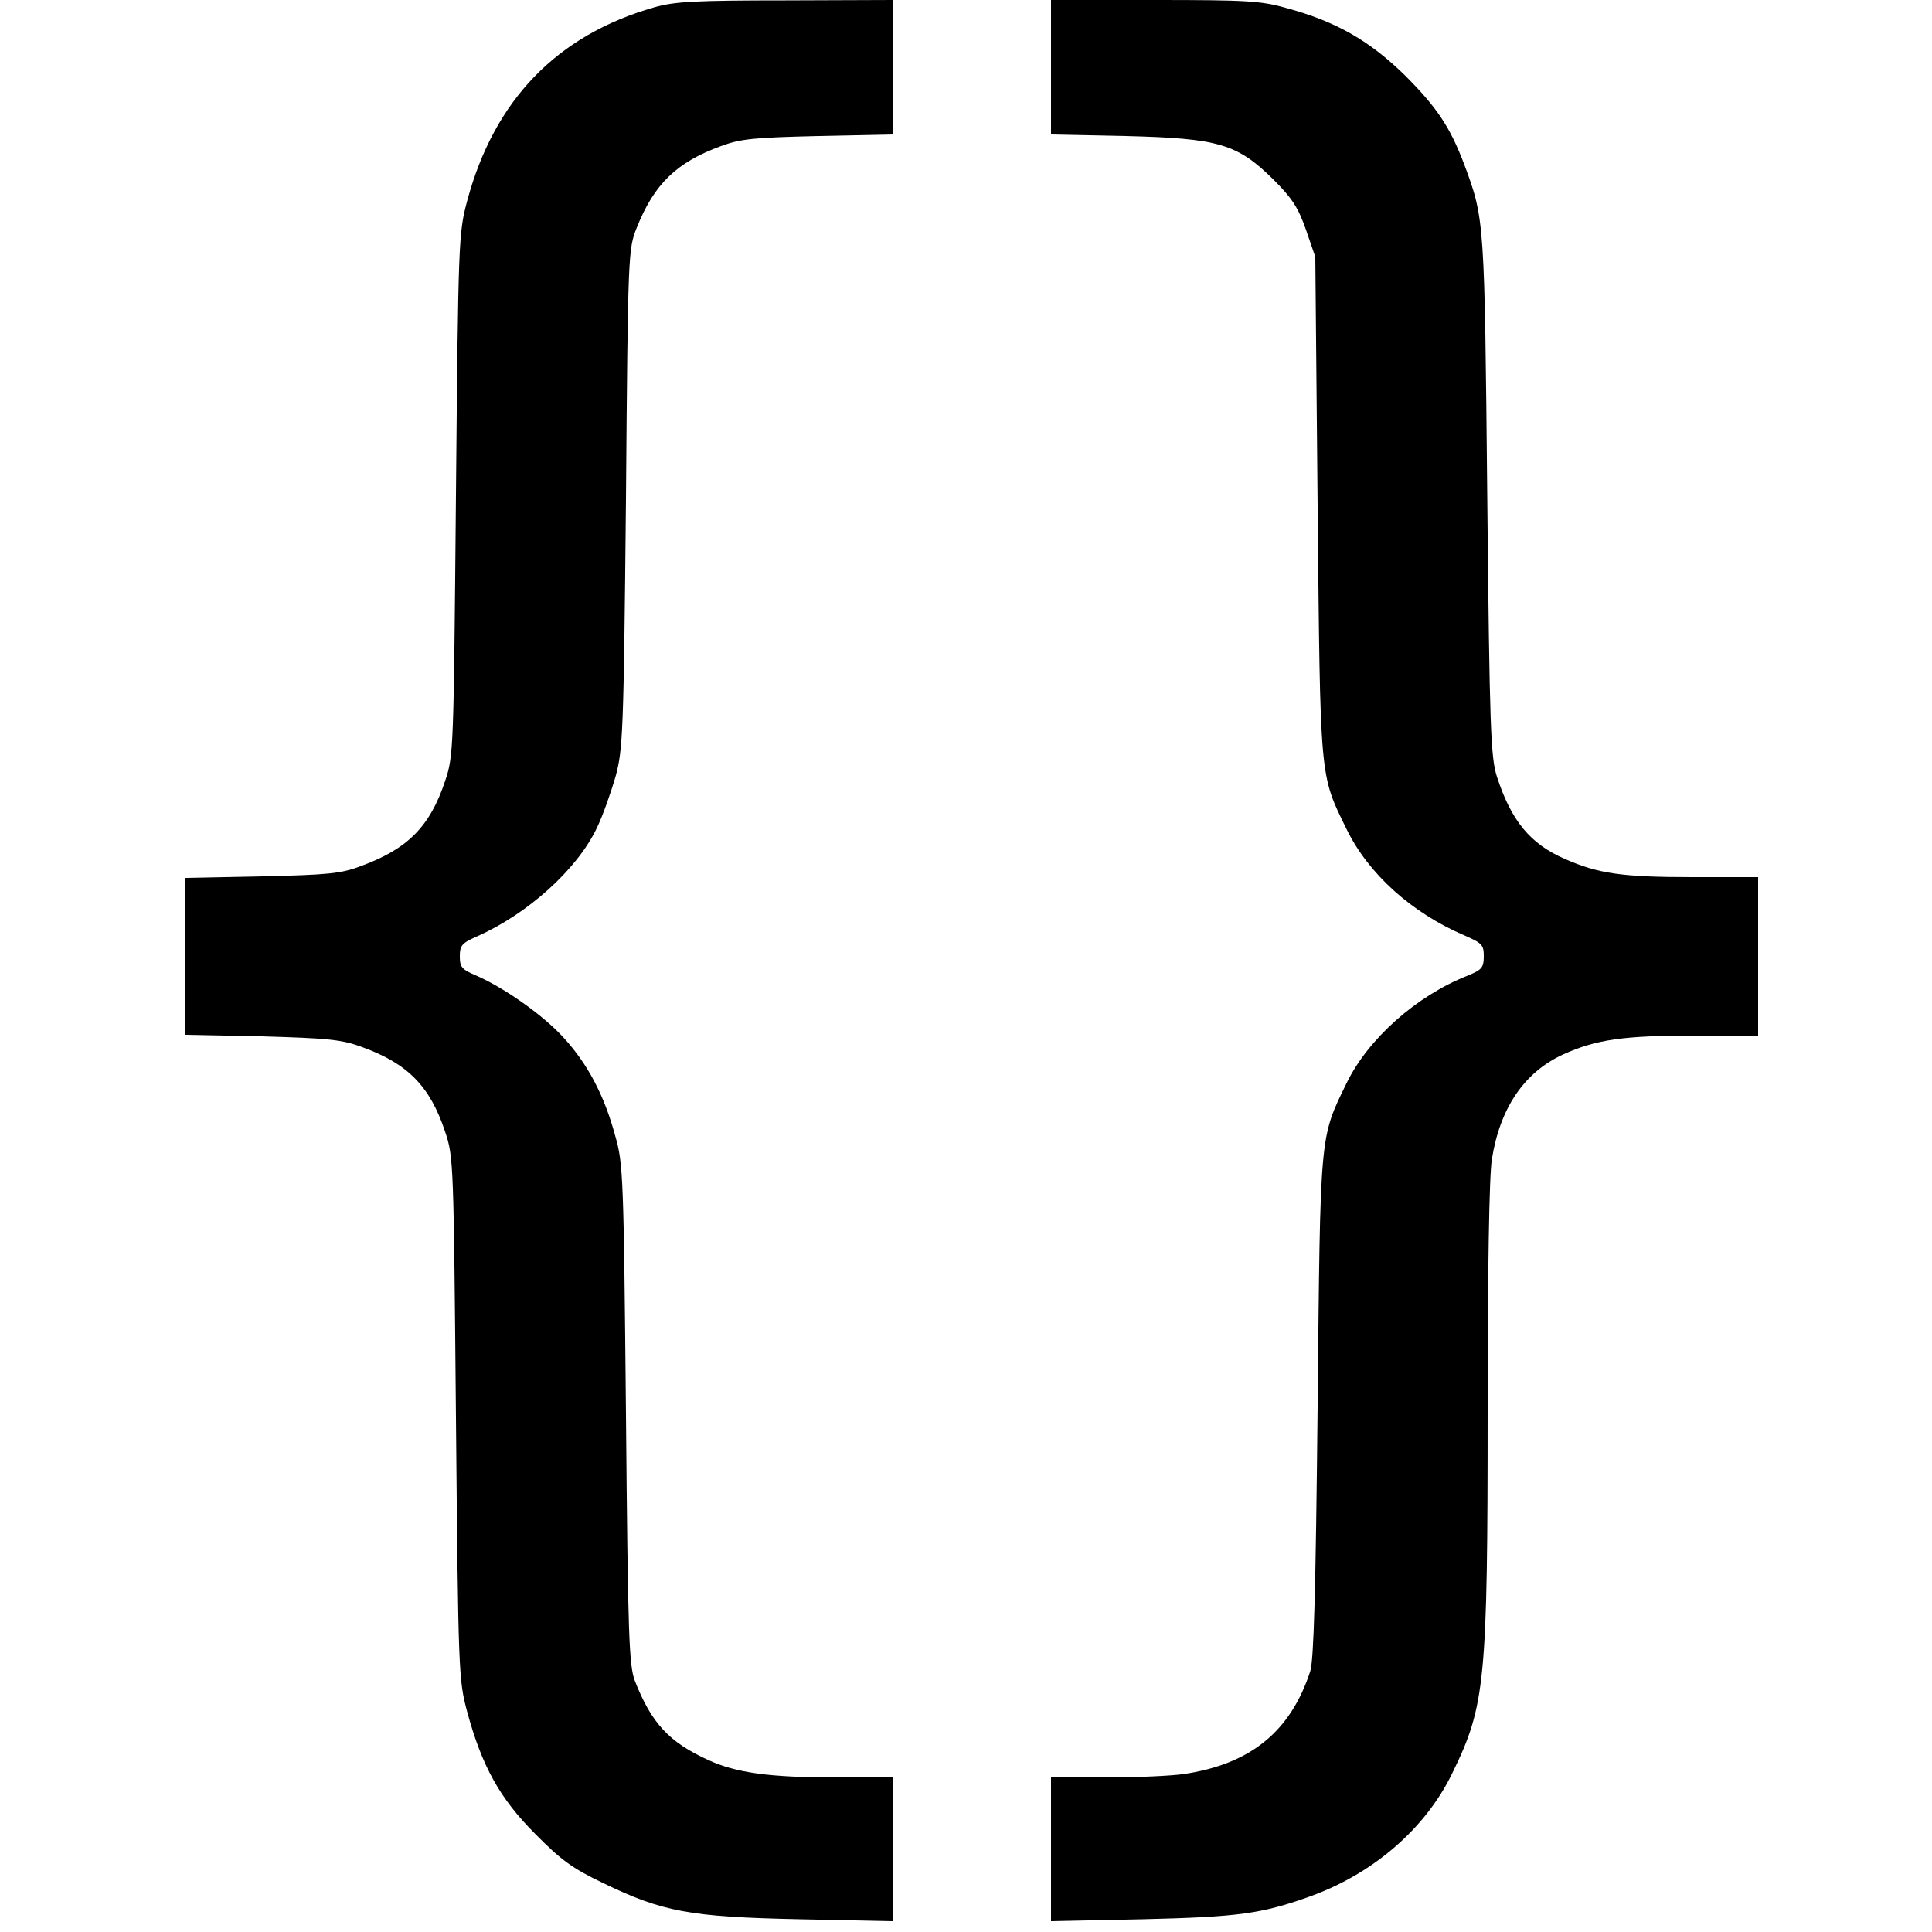
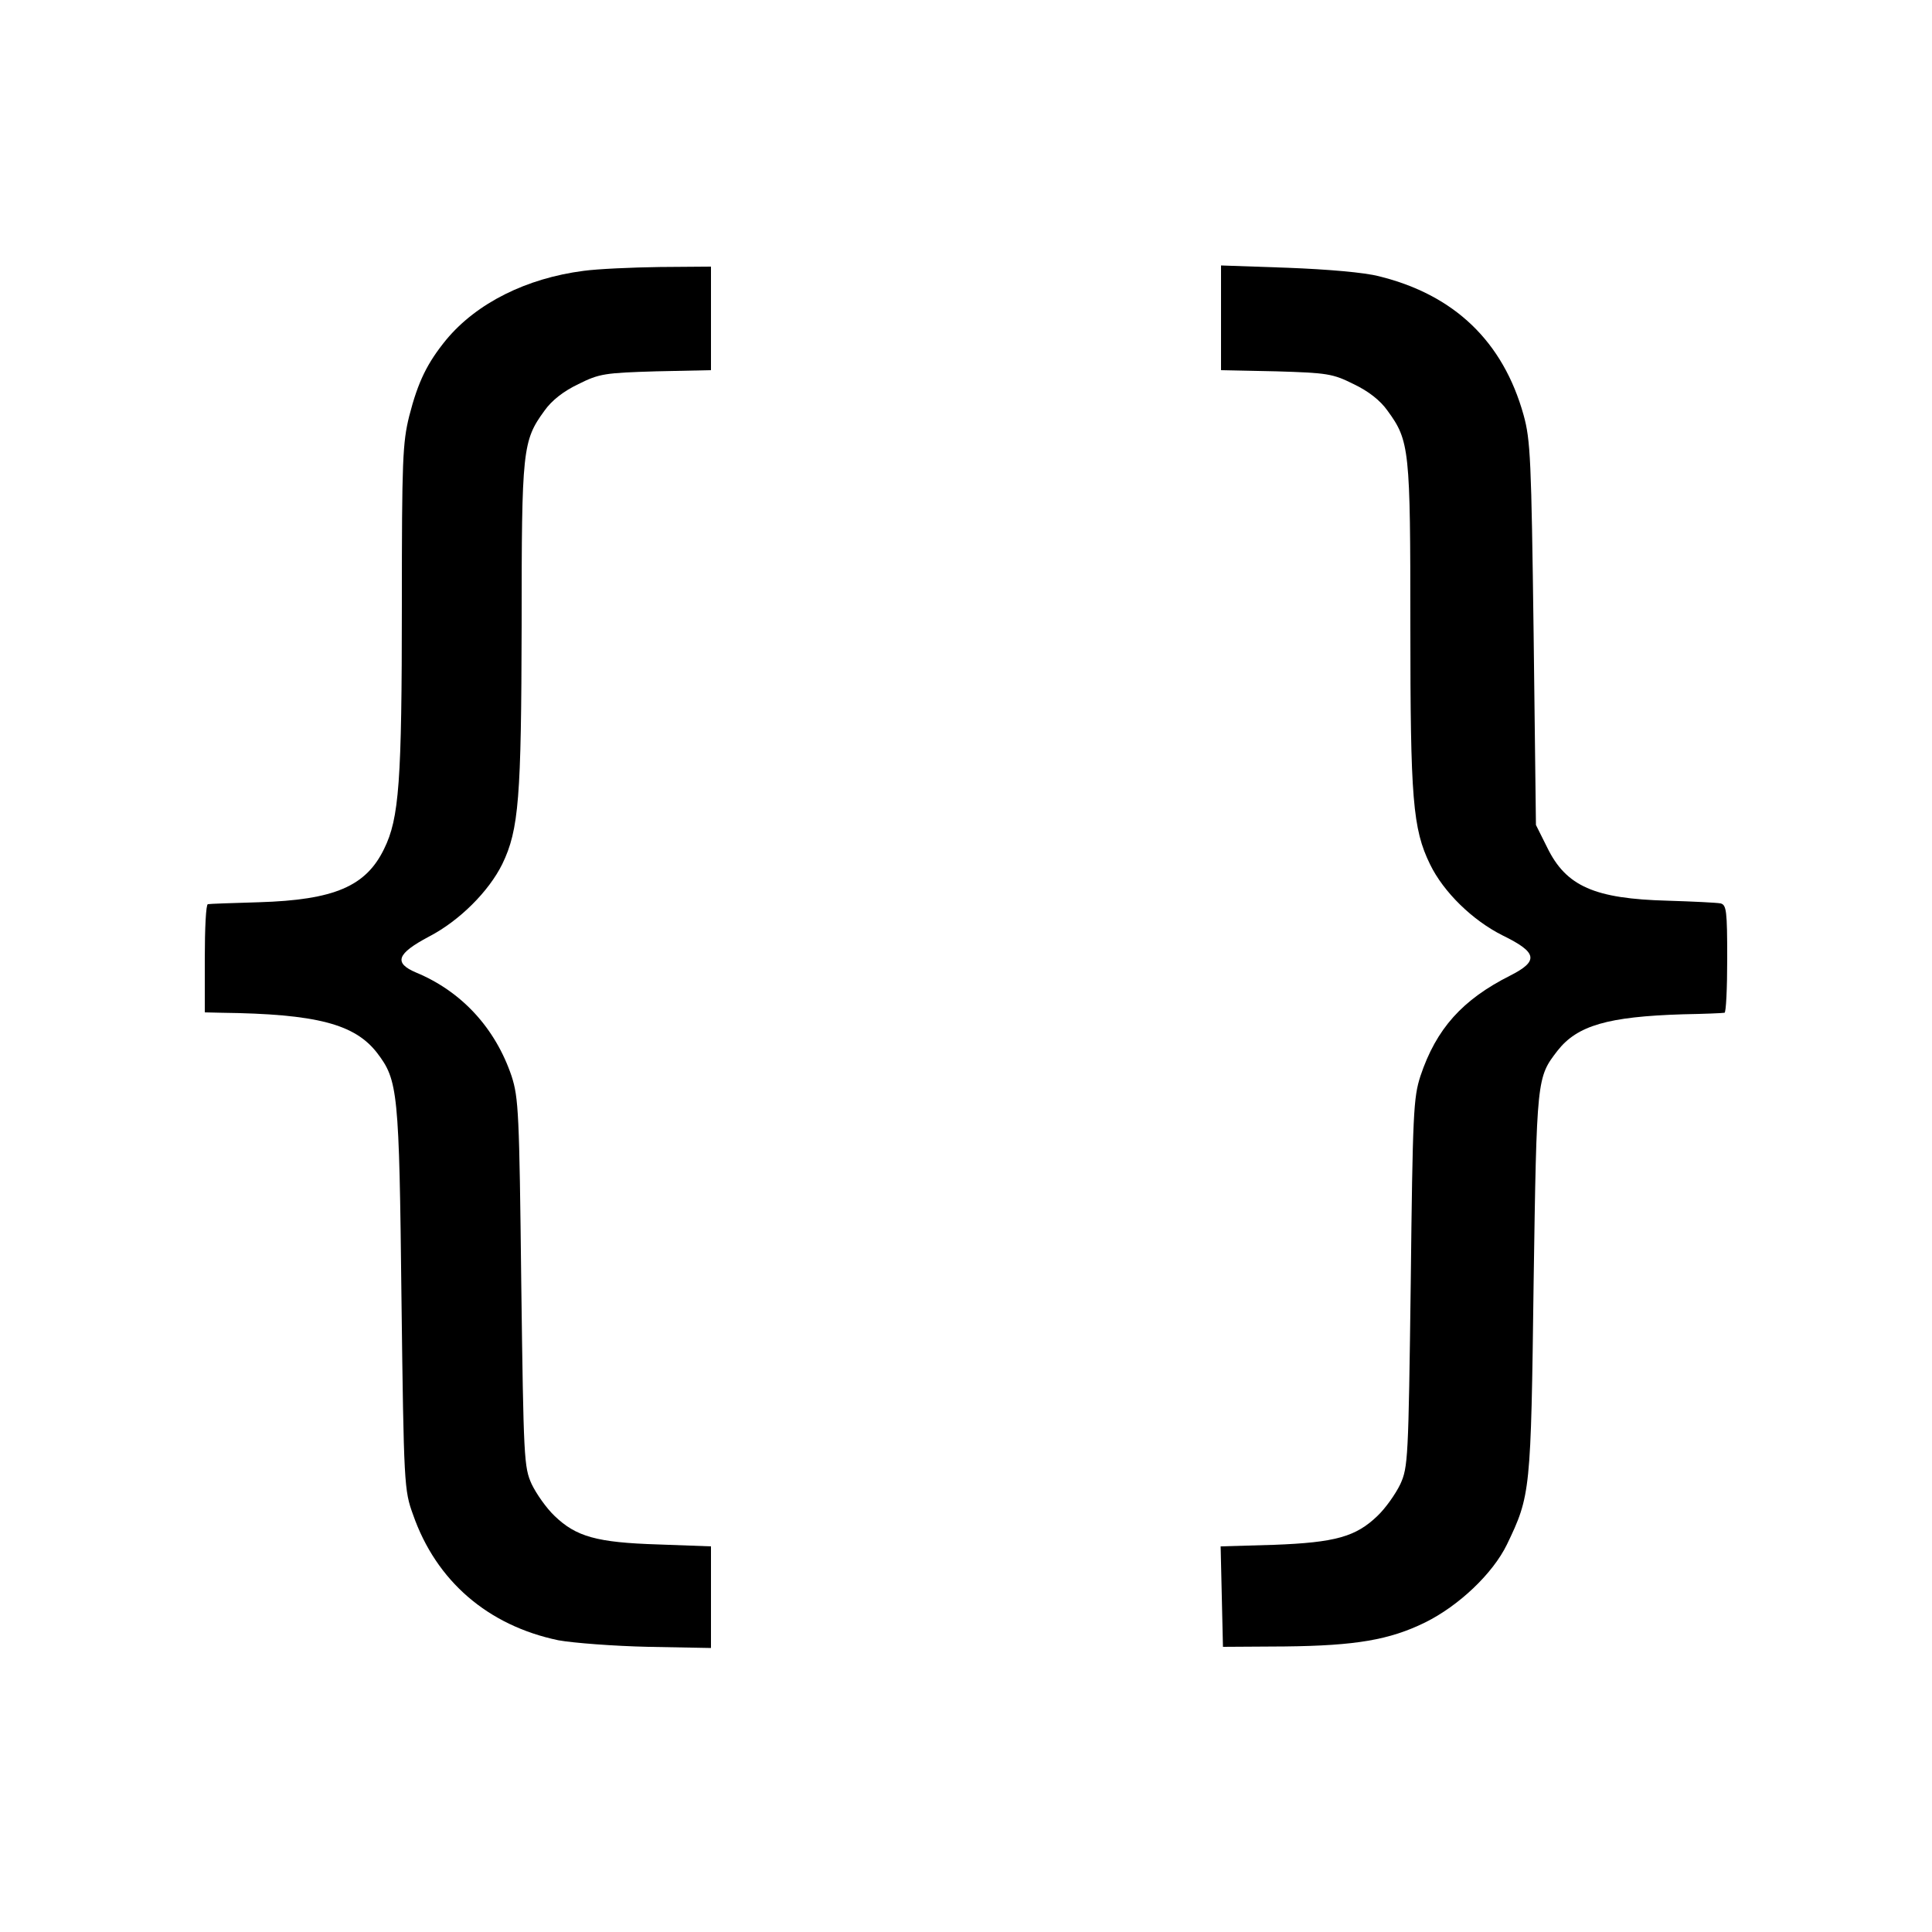
<svg xmlns="http://www.w3.org/2000/svg" version="1.0" width="500pt" height="500pt" viewBox="0 0 500 500" preserveAspectRatio="xMidYMid meet">
  <g transform="translate(0,500) scale(0.1,-0.1)" fill="#000000" stroke="none">
-     <path d="M1693 4981 c-252 -72 -414 -240 -484 -501 -22 -83 -23 -98 -29 -760 -6 -660 -6 -676 -28 -741 -39 -118 -97 -176 -217 -220 -52 -20 -85 -23 -257 -27 l-198 -4 0 -203 0 -203 198 -4 c169 -5 205 -8 257 -27 120 -43 178 -102 217 -220 22 -65 22 -81 28 -741 6 -663 7 -677 29 -760 38 -140 84 -224 176 -316 67 -68 96 -89 175 -127 155 -75 225 -88 508 -94 l242 -5 0 186 0 186 -147 0 c-172 0 -258 12 -330 45 -101 46 -147 95 -190 205 -15 40 -18 110 -23 690 -6 615 -7 649 -28 721 -28 104 -71 185 -132 252 -53 59 -154 130 -227 162 -38 16 -43 22 -43 50 0 28 5 34 43 51 132 58 261 174 312 282 15 31 36 91 48 132 19 71 21 108 27 720 5 639 6 646 28 701 45 113 103 169 218 211 51 19 86 22 252 26 l192 4 0 174 0 174 -277 -1 c-235 0 -288 -3 -340 -18z" />
-     <path d="M2720 4826 l0 -174 193 -4 c241 -6 289 -20 383 -113 49 -49 64 -73 84 -130 l24 -70 6 -645 c7 -714 5 -693 75 -836 56 -115 168 -216 303 -274 48 -21 52 -25 52 -55 0 -29 -5 -35 -42 -50 -132 -52 -257 -163 -313 -278 -70 -144 -68 -123 -75 -837 -5 -485 -10 -655 -19 -685 -51 -156 -154 -240 -326 -266 -33 -5 -124 -9 -202 -9 l-143 0 0 -186 0 -186 238 5 c248 6 307 14 435 60 162 59 296 175 365 317 86 176 92 235 92 945 0 355 4 605 11 645 21 133 84 225 184 271 86 39 157 49 342 49 l163 0 0 205 0 205 -170 0 c-182 0 -244 9 -330 47 -90 39 -139 99 -176 213 -16 50 -19 121 -25 725 -7 715 -7 718 -59 858 -37 98 -71 149 -154 232 -91 89 -177 139 -306 174 -67 19 -103 21 -342 21 l-268 0 0 -174z" />
+     <path d="M1510 4299 c-147 -19 -276 -83 -355 -178 -49 -60 -73 -108 -96 -198 -17 -69 -19 -113 -19 -487 0 -460 -7 -554 -46 -633 -47 -97 -129 -132 -324 -138 -69 -2 -128 -4 -132 -5 -5 0 -8 -63 -8 -140 l0 -140 43 -1 c246 -3 345 -29 403 -104 54 -71 57 -98 63 -635 6 -483 7 -497 30 -560 60 -172 194 -287 376 -325 39 -7 143 -15 233 -17 l162 -3 0 131 0 132 -137 5 c-159 5 -212 20 -268 74 -21 20 -47 57 -59 82 -20 44 -21 65 -27 521 -5 440 -7 479 -25 535 -42 124 -129 219 -247 268 -59 25 -50 49 33 93 79 41 155 117 190 188 43 89 49 172 50 617 0 455 2 478 59 556 19 27 50 51 88 69 54 27 68 29 201 33 l142 3 0 134 0 134 -132 -1 c-73 -1 -162 -5 -198 -10z" />
+     <path d="M3160 4178 l0 -136 143 -3 c132 -4 146 -6 200 -33 38 -18 69 -42 88 -69 57 -78 59 -100 59 -558 0 -446 6 -524 51 -616 35 -72 110 -145 188 -184 90 -44 94 -66 19 -104 -123 -62 -191 -137 -232 -260 -18 -56 -20 -94 -25 -535 -6 -456 -7 -477 -27 -521 -12 -25 -38 -62 -59 -82 -56 -54 -109 -69 -268 -75 l-138 -4 3 -130 3 -130 160 1 c184 2 271 17 363 62 87 43 175 126 212 202 61 127 62 136 69 677 8 532 8 531 62 601 51 65 130 88 324 94 55 1 103 3 108 4 4 0 7 63 7 140 0 124 -2 139 -17 143 -10 2 -72 5 -137 7 -189 5 -263 37 -312 138 l-29 58 -6 495 c-6 451 -8 501 -26 566 -53 190 -179 311 -374 359 -38 10 -133 18 -236 22 l-173 6 0 -135z" />
  </g>
</svg>
